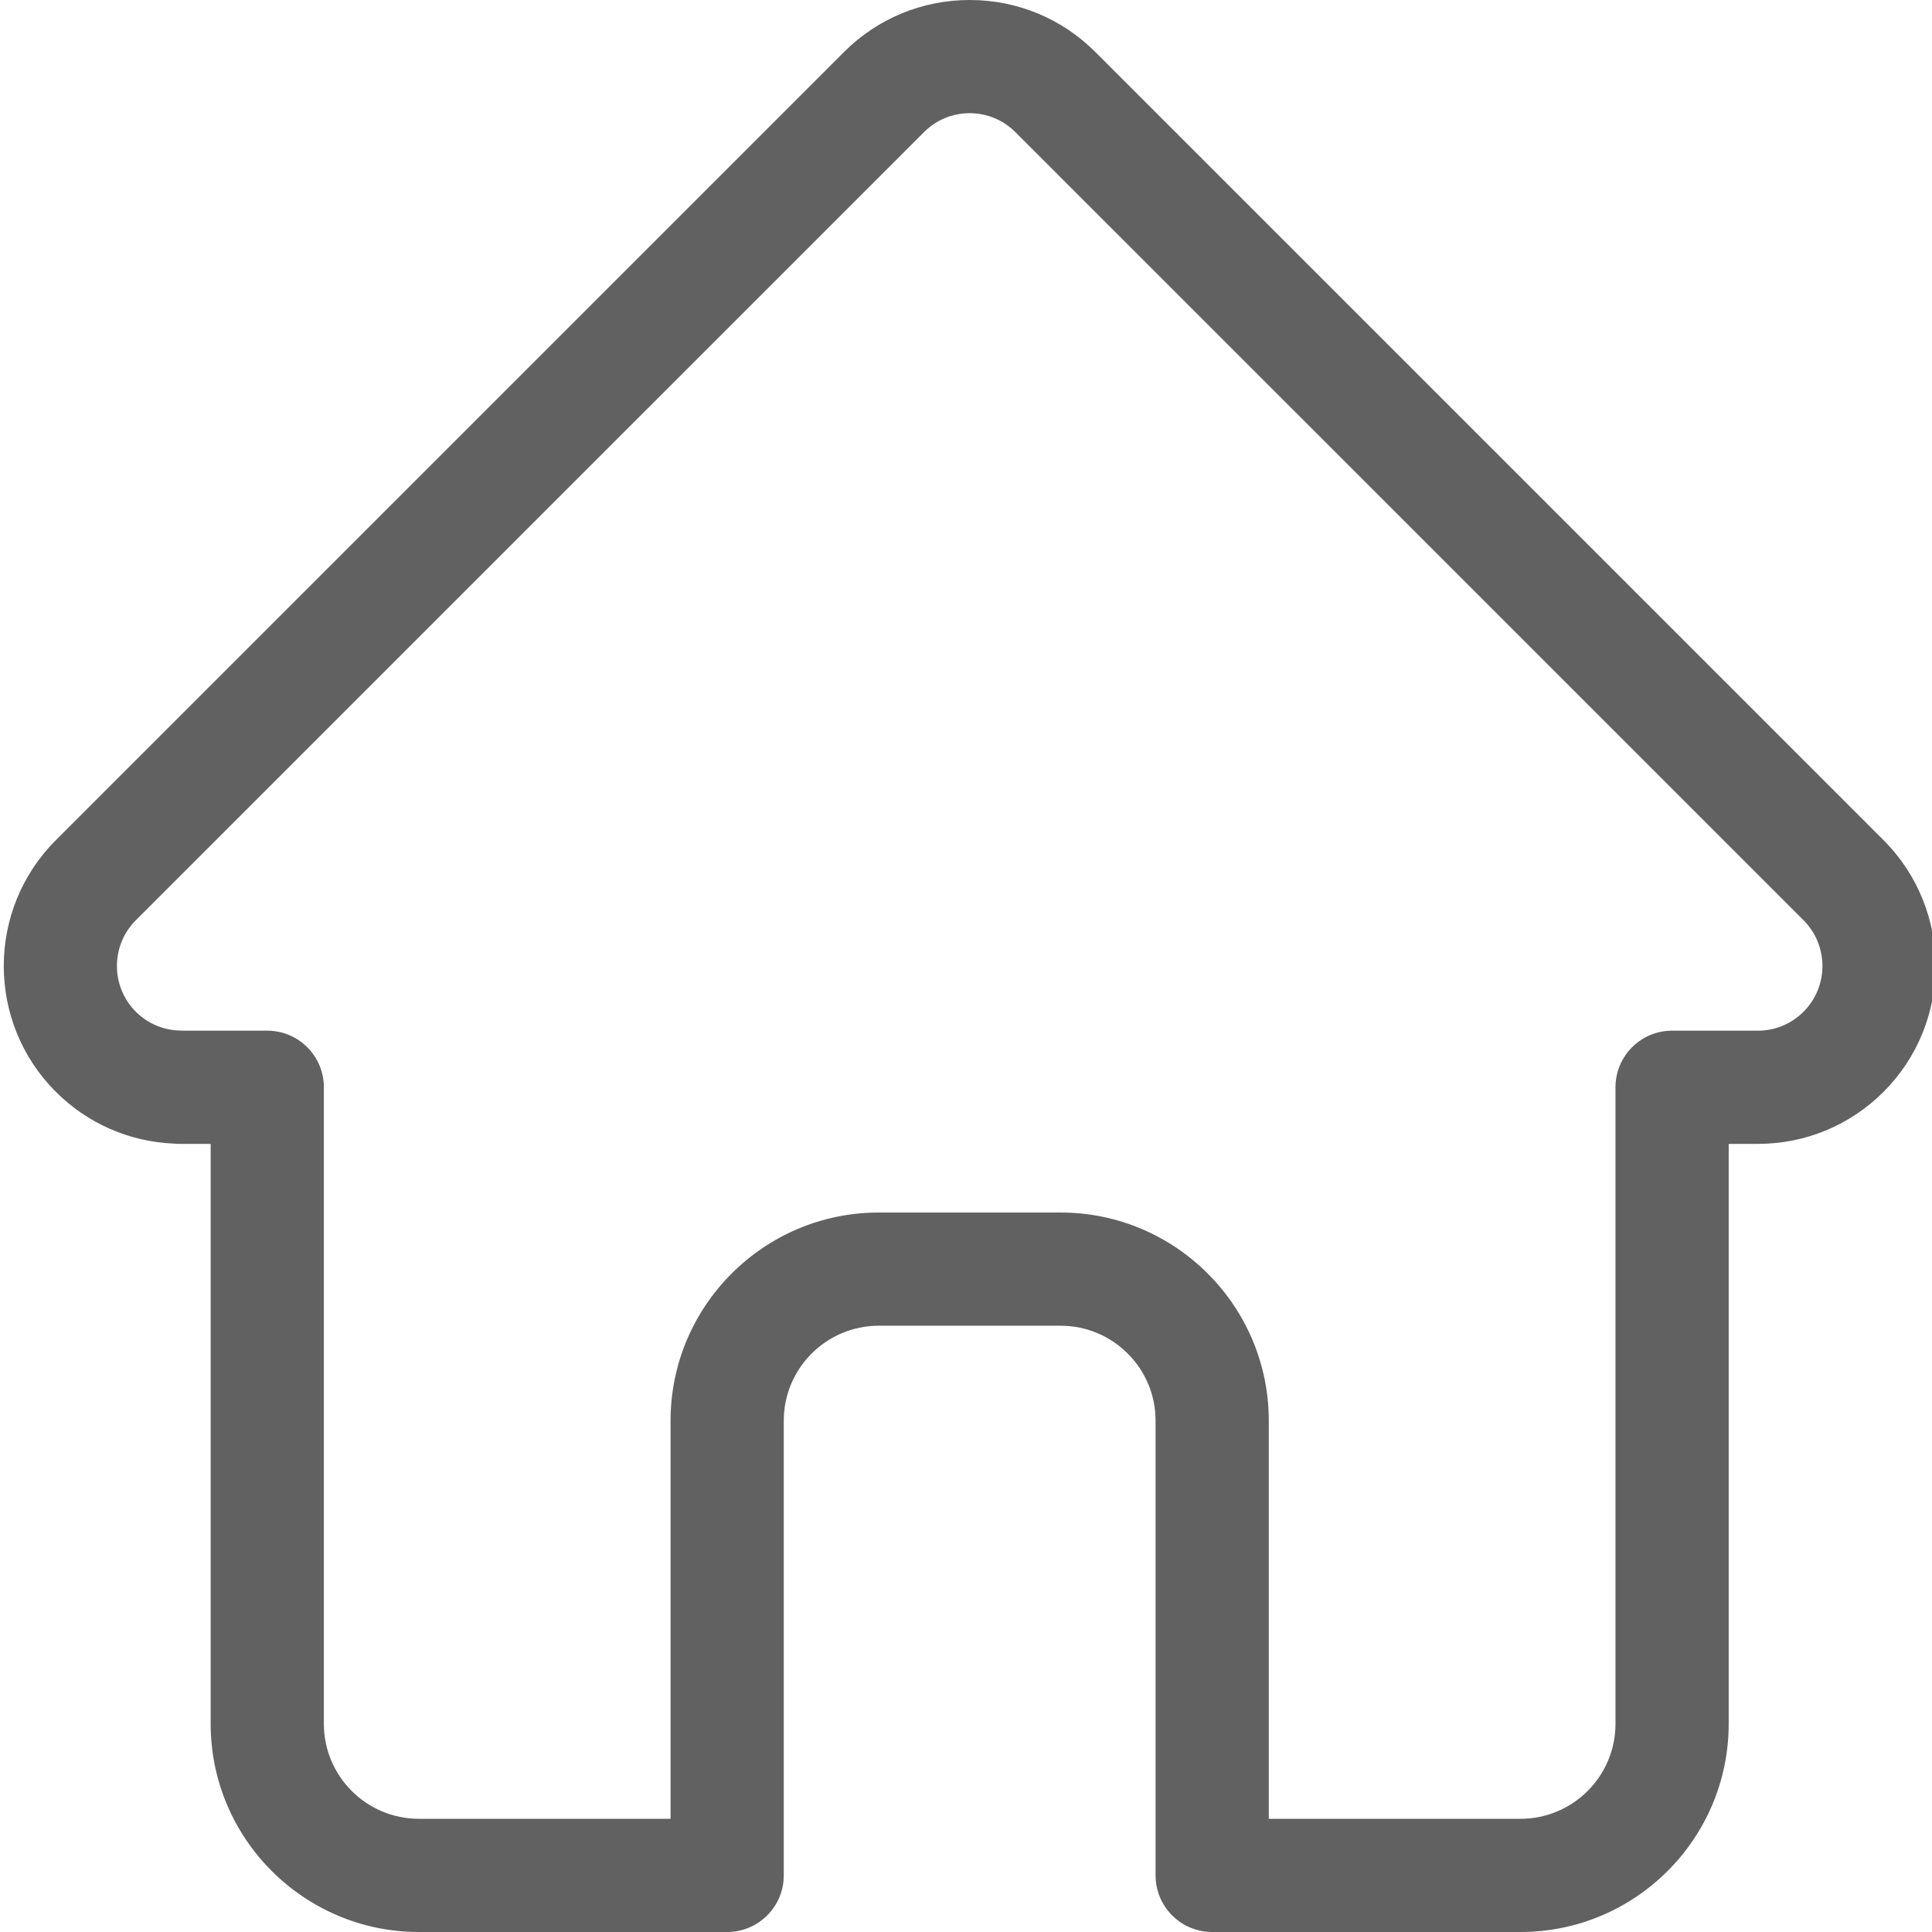
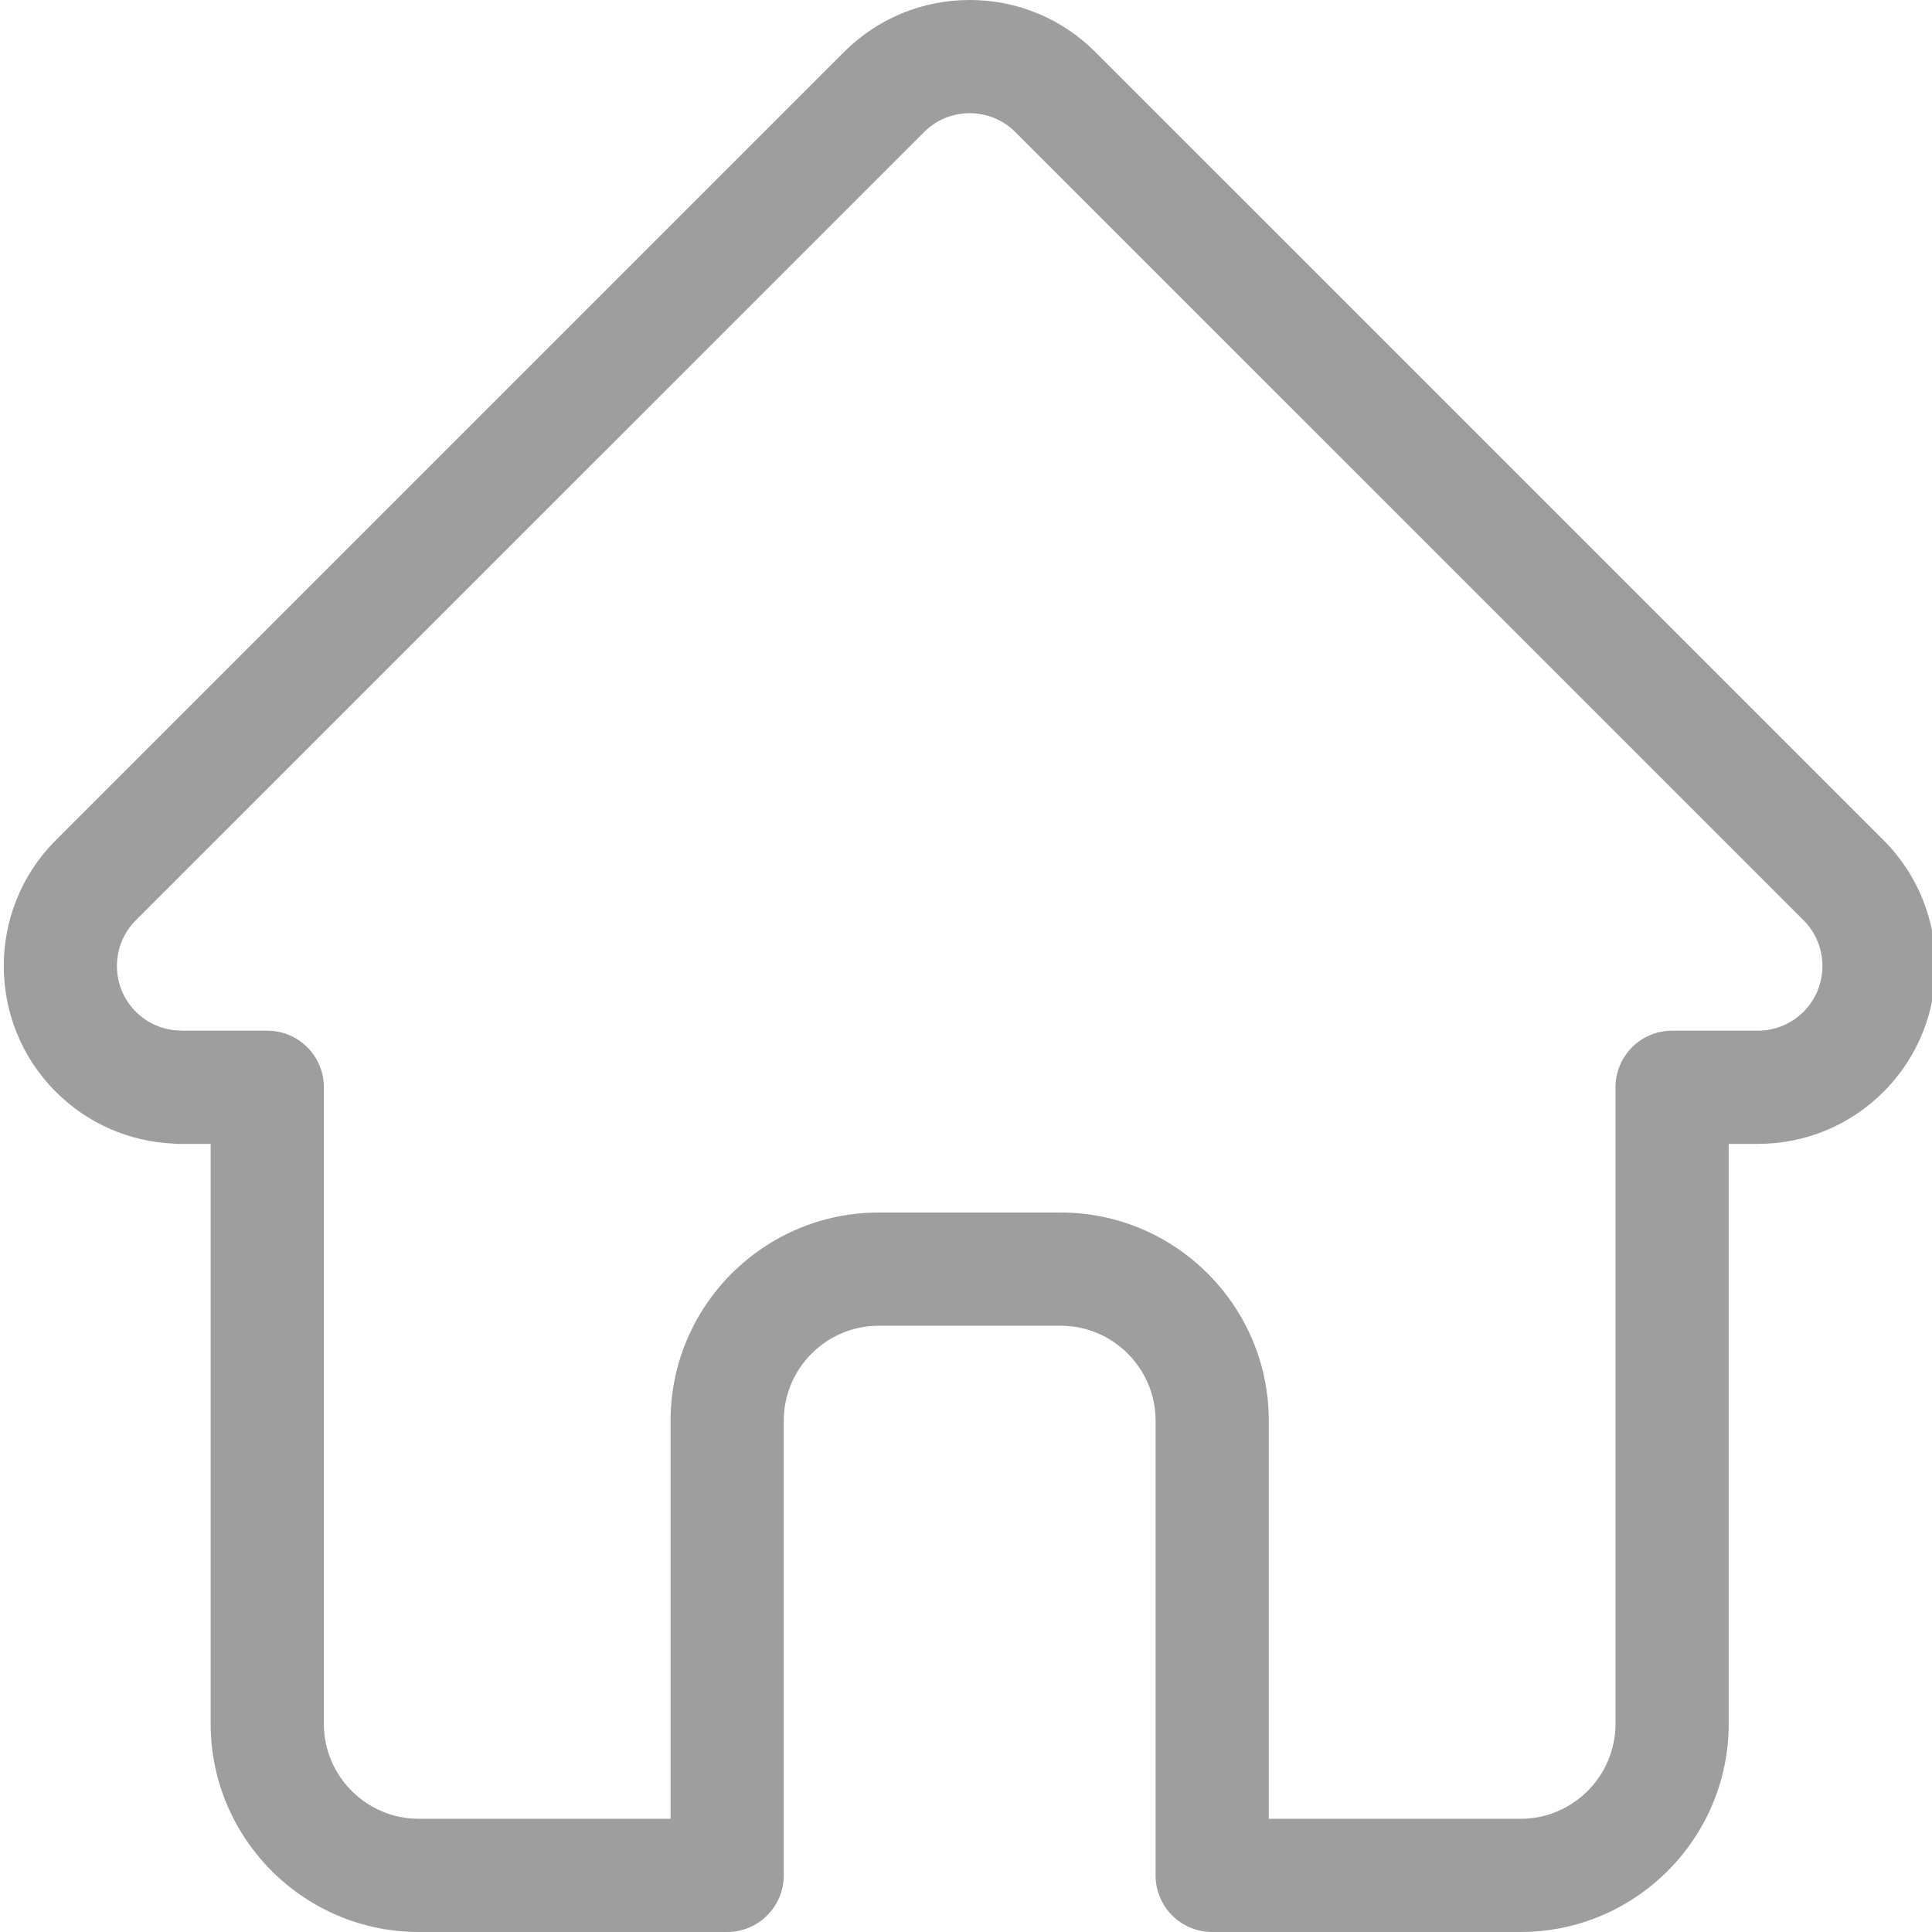
<svg xmlns="http://www.w3.org/2000/svg" version="1.1" width="512" height="512" x="0" y="0" viewBox="0 0 511 511.999" style="enable-background:new 0 0 512 512" xml:space="preserve" class="">
  <g>
-     <path d="m498.699 222.695c-.016-.012-.027-.027-.039-.039l-208.855-208.848c-8.902-8.906-20.738-13.809-33.328-13.809-12.59 0-24.426 4.902-33.332 13.809l-208.746 208.742c-.07.07-.145.145-.211.215-18.281 18.387-18.25 48.219.09 66.559 8.379 8.383 19.441 13.234 31.273 13.746.484.047.969.07 1.457.07h8.32v153.695c0 30.418 24.75 55.164 55.168 55.164h81.711c8.285 0 15-6.719 15-15v-120.5c0-13.879 11.293-25.168 25.172-25.168h48.195c13.879 0 25.168 11.289 25.168 25.168v120.5c0 8.281 6.715 15 15 15h81.711c30.422 0 55.168-24.746 55.168-55.164v-153.695h7.719c12.586 0 24.422-4.902 33.332-13.812 18.359-18.367 18.367-48.254.027-66.633zm-21.242 45.422c-3.238 3.238-7.543 5.023-12.117 5.023h-22.719c-8.285 0-15 6.715-15 15v168.695c0 13.875-11.289 25.164-25.168 25.164h-66.711v-105.5c0-30.418-24.746-55.168-55.168-55.168h-48.195c-30.422 0-55.172 24.75-55.172 55.168v105.5h-66.711c-13.875 0-25.168-11.289-25.168-25.164v-168.695c0-8.285-6.715-15-15-15h-22.328c-.234-.016-.465-.027-.703-.031-4.469-.078-8.66-1.852-11.801-4.996-6.68-6.68-6.68-17.551 0-24.234.004 0 .004-.004.008-.008l.012-.012 208.848-208.84c3.234-3.238 7.535-5.02 12.113-5.02 4.574 0 8.875 1.781 12.113 5.02l208.801 208.797c.031.031.066.062.098.094 6.645 6.691 6.633 17.539-.031 24.207zm0 0" fill="#616161" data-original="#000000" style="" class="" />
+     <path d="m498.699 222.695c-.016-.012-.027-.027-.039-.039l-208.855-208.848c-8.902-8.906-20.738-13.809-33.328-13.809-12.59 0-24.426 4.902-33.332 13.809l-208.746 208.742c-.07.07-.145.145-.211.215-18.281 18.387-18.25 48.219.09 66.559 8.379 8.383 19.441 13.234 31.273 13.746.484.047.969.07 1.457.07h8.32v153.695c0 30.418 24.75 55.164 55.168 55.164h81.711c8.285 0 15-6.719 15-15v-120.5c0-13.879 11.293-25.168 25.172-25.168h48.195c13.879 0 25.168 11.289 25.168 25.168v120.5c0 8.281 6.715 15 15 15h81.711c30.422 0 55.168-24.746 55.168-55.164v-153.695h7.719c12.586 0 24.422-4.902 33.332-13.812 18.359-18.367 18.367-48.254.027-66.633zm-21.242 45.422c-3.238 3.238-7.543 5.023-12.117 5.023h-22.719c-8.285 0-15 6.715-15 15v168.695c0 13.875-11.289 25.164-25.168 25.164h-66.711v-105.5c0-30.418-24.746-55.168-55.168-55.168h-48.195c-30.422 0-55.172 24.75-55.172 55.168v105.5h-66.711c-13.875 0-25.168-11.289-25.168-25.164v-168.695c0-8.285-6.715-15-15-15h-22.328c-.234-.016-.465-.027-.703-.031-4.469-.078-8.66-1.852-11.801-4.996-6.68-6.68-6.68-17.551 0-24.234.004 0 .004-.004.008-.008l.012-.012 208.848-208.84c3.234-3.238 7.535-5.02 12.113-5.02 4.574 0 8.875 1.781 12.113 5.02l208.801 208.797c.031.031.066.062.098.094 6.645 6.691 6.633 17.539-.031 24.207zm0 0" fill="#9e9e9e" data-original="#000000" style="" class="" />
  </g>
</svg>
